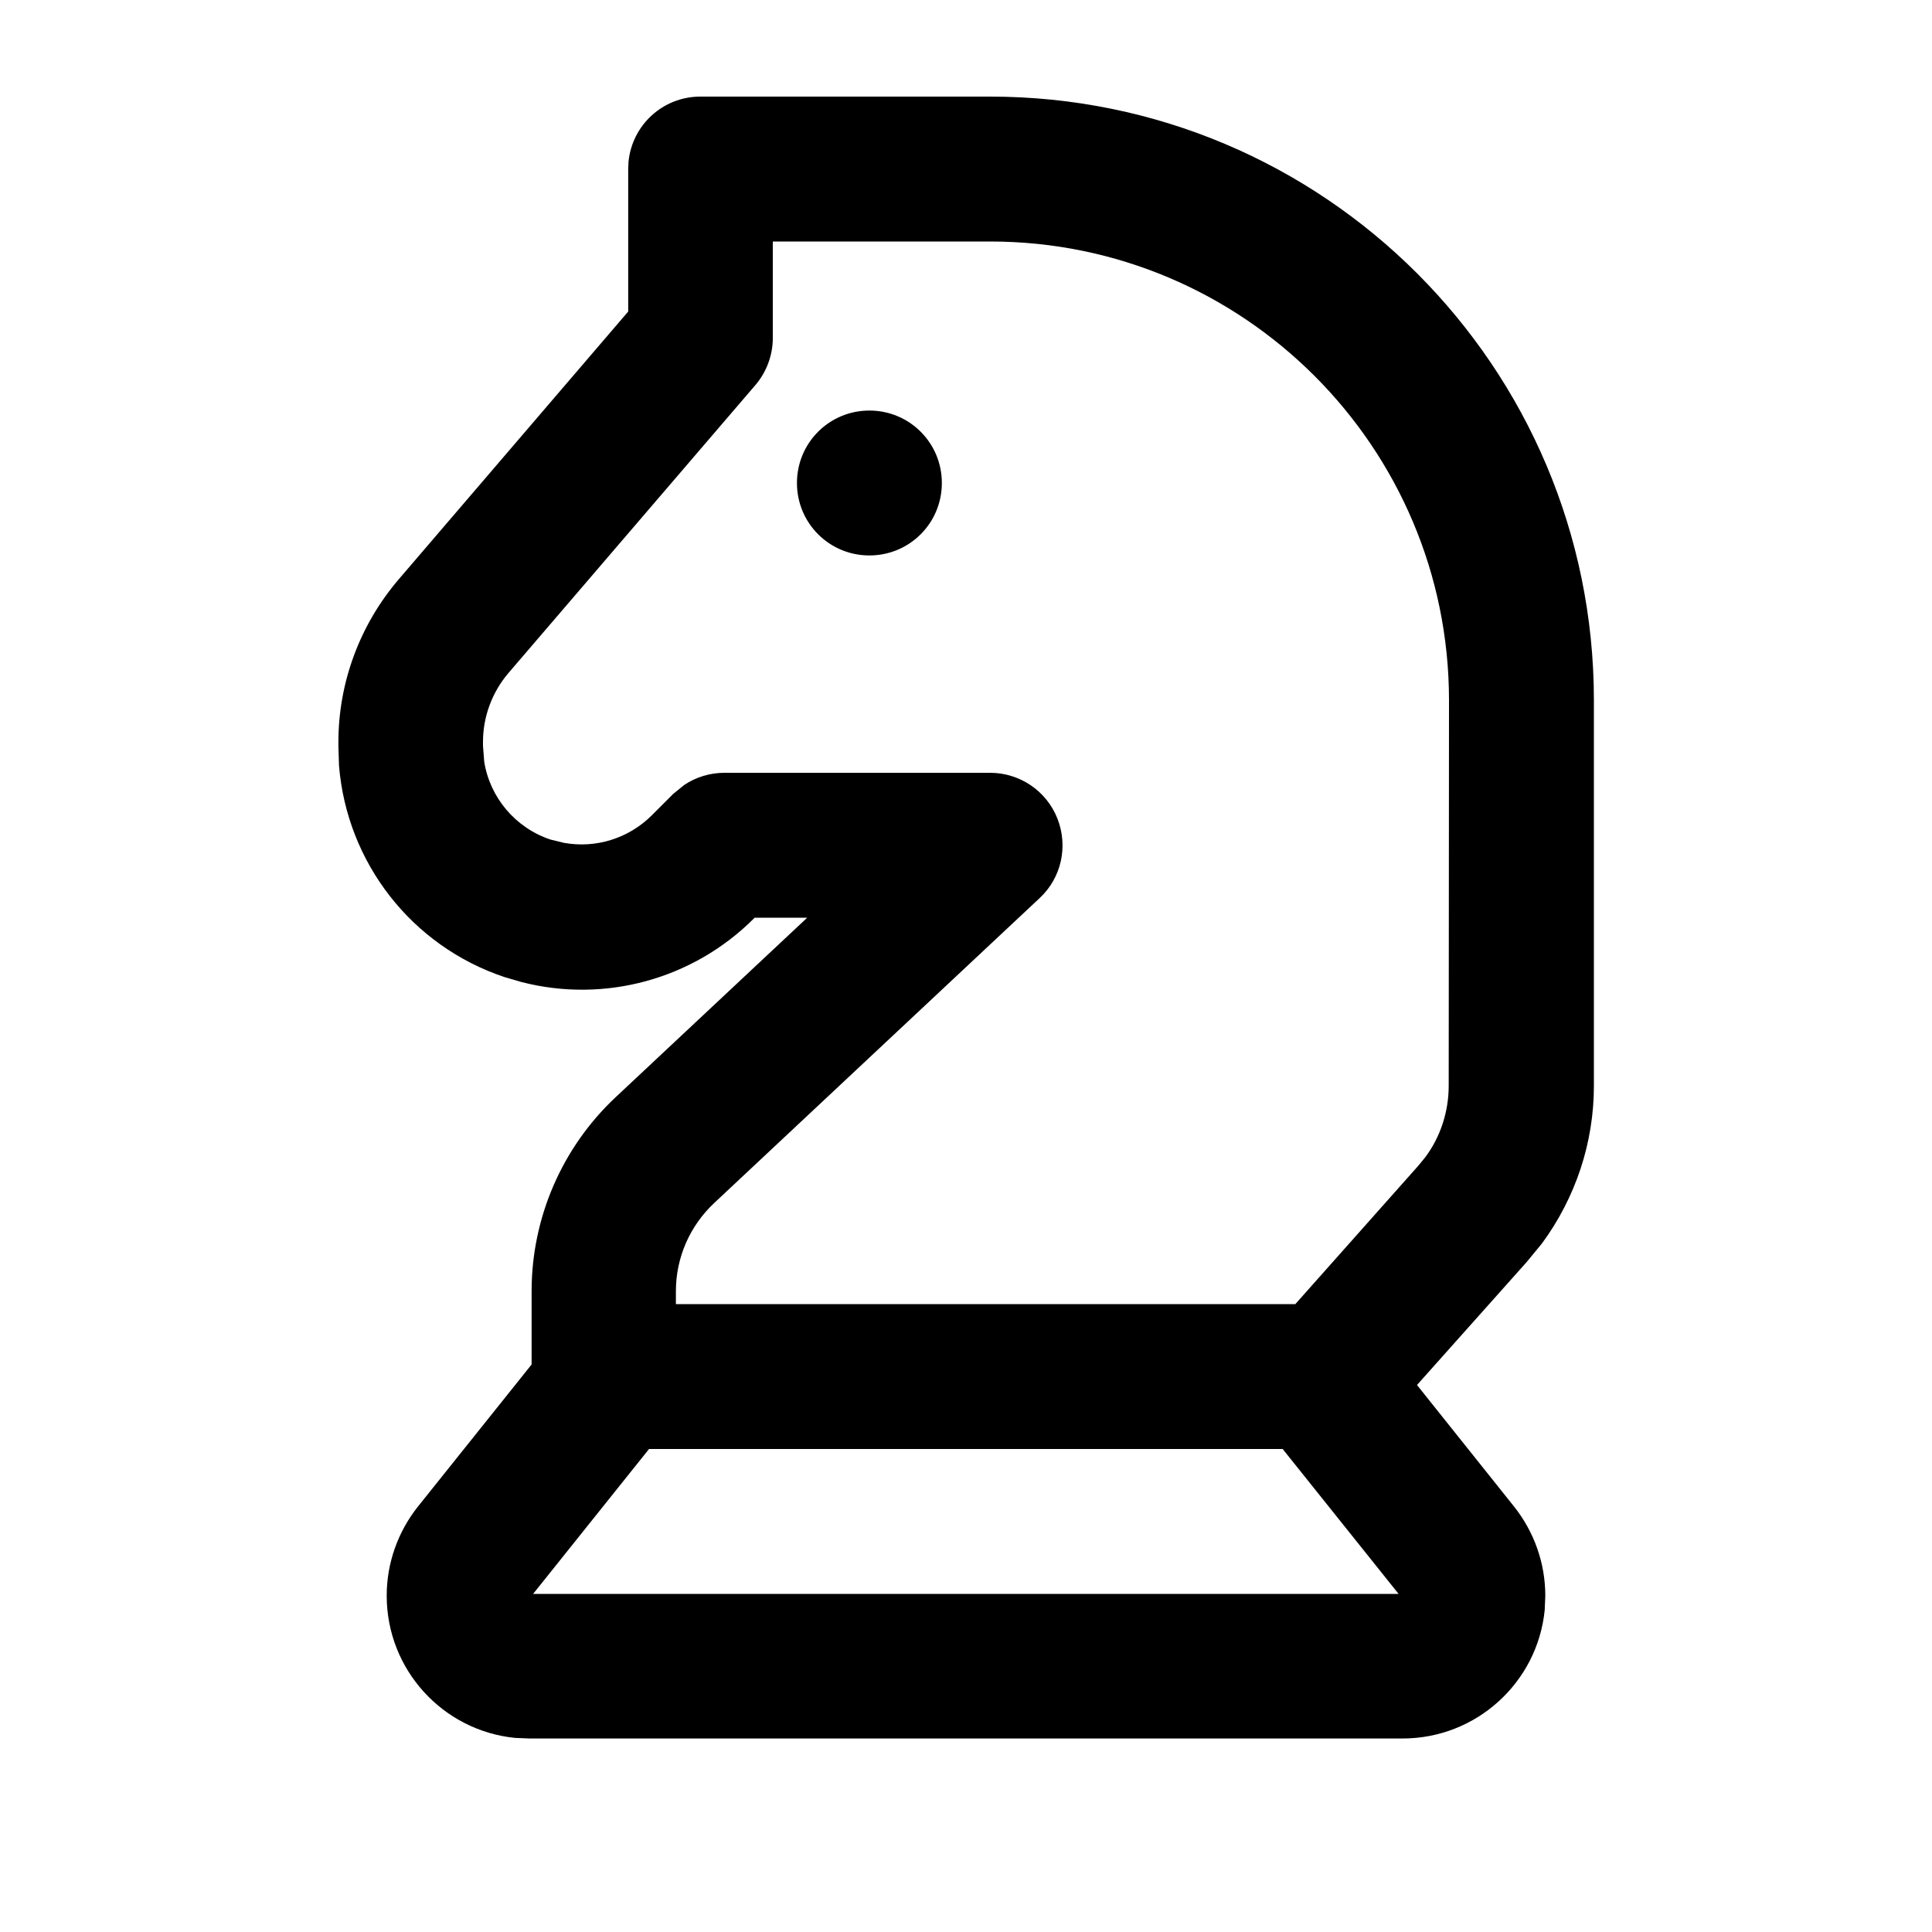
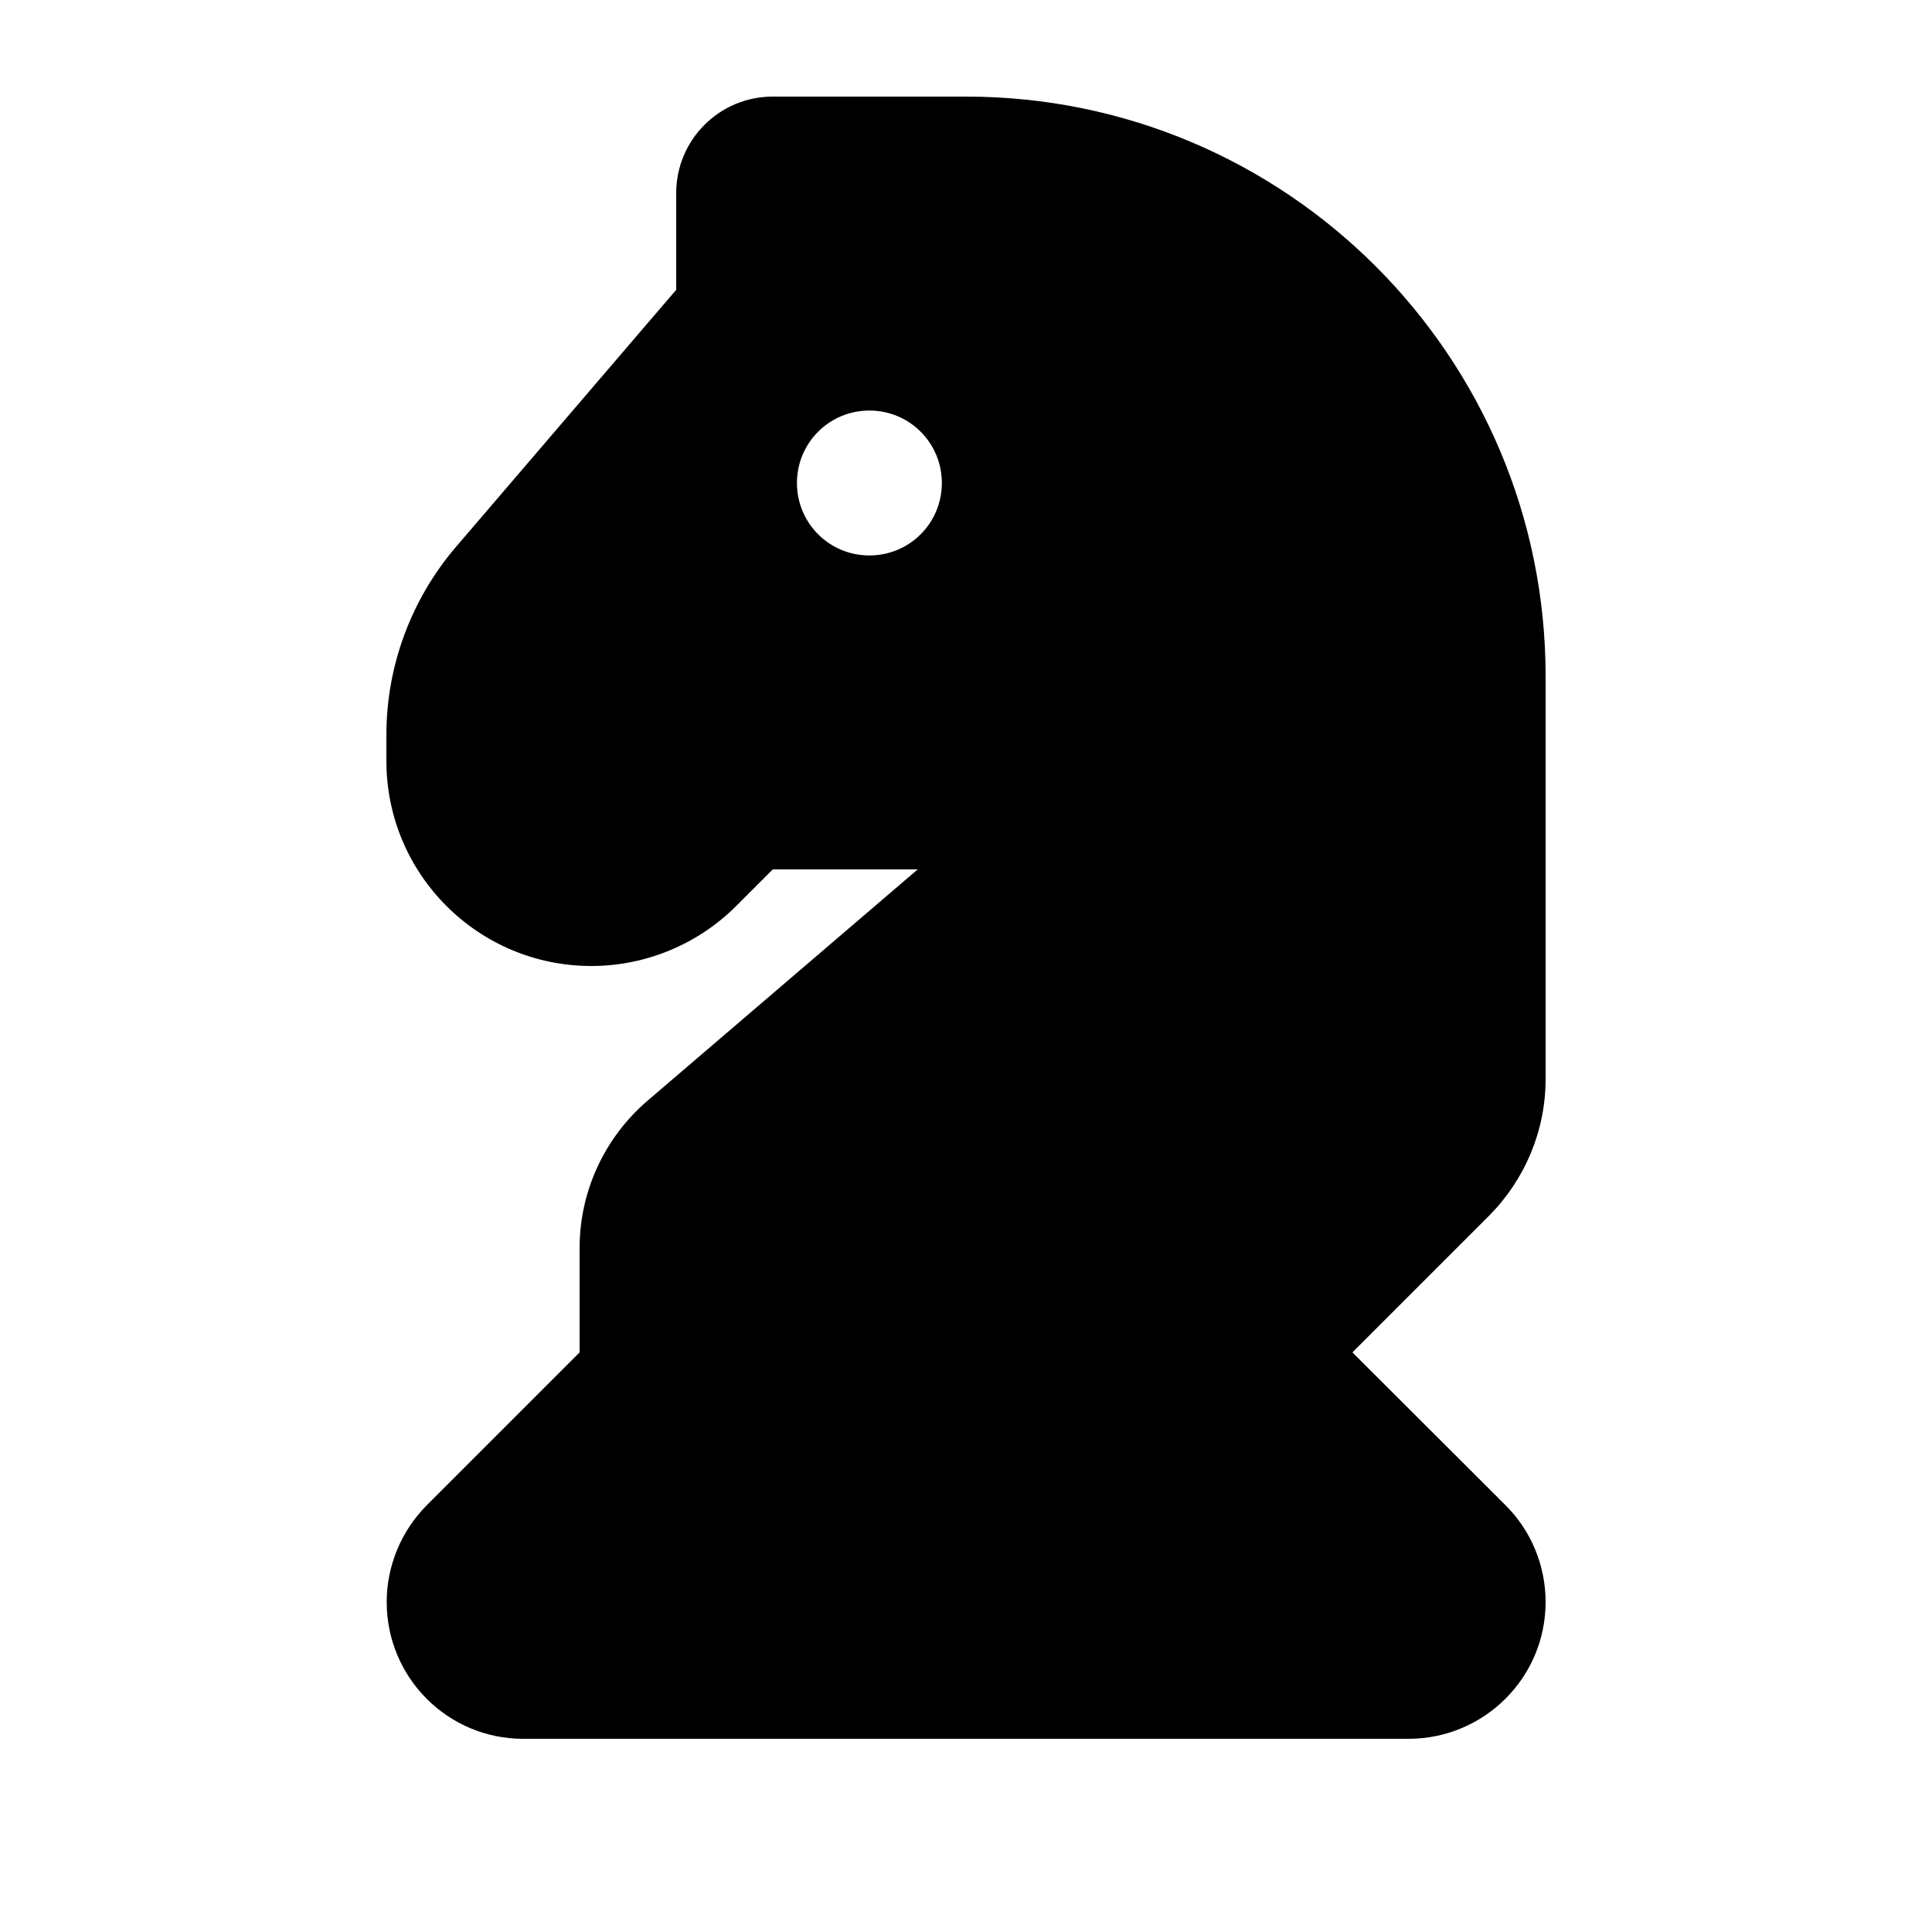
<svg xmlns="http://www.w3.org/2000/svg" viewBox="0 0 640 640">
-   <path d="M328 32C438.5 32 528 121.5 528 232L528 359.7C528 378.6 521.9 396.8 510.8 411.9L505.7 418.1L469.4 458.8L501.5 499C508.2 507.4 511.9 517.8 511.9 528.6L511.7 533.4C509.3 557.3 489.1 575.9 464.6 575.9L175.4 575.9L170.6 575.7C146.7 573.3 128.1 553.1 128.1 528.6C128.1 517.8 131.8 507.4 138.5 499L176.1 452L176.1 427.7C176.1 403.4 186.2 380.1 203.9 363.5L267.4 304L250 304L249.8 304.2C229.5 324.5 200.2 332.4 172.7 325.3L167.2 323.7C136.3 313.4 114.9 285.7 112.3 253.6L112.1 247.2L112.1 245.8C112.1 226.1 119.2 207 132 192L208.1 103.2L208.1 56.1L208.2 53.6C209.4 41.4 219.6 32 232 32L328 32zM176.7 528L463.3 528L424.9 480L215 480L176.6 528zM256 112C256 117.7 253.9 123.3 250.2 127.6L168.3 223.1C163 229.4 160 237.4 160 245.7L160 247.1L160.4 252.3C162.3 264.2 170.7 274.2 182.3 278.1L186.8 279.2C197.3 281.1 208.1 277.8 215.8 270.2L223 263L226.7 260C230.6 257.4 235.2 256 240 256L328 256C337.8 256 346.7 262 350.3 271.2C353.9 280.4 351.6 290.8 344.4 297.5L236.6 398.5C228.5 406.1 223.9 416.6 223.9 427.7L223.9 432L429.1 432L469.8 386.2L472.1 383.4C477.2 376.6 479.9 368.2 479.9 359.7L480 232C480 148.1 411.9 80 328 80L256 80L256 112zM288 184C274.7 184 264 173.3 264 160C264 146.7 274.7 136 288 136C301.3 136 312 146.7 312 160C312 173.3 301.3 184 288 184z" />
+   <path d="M320 32C426 32 512 118 512 224L512 357.5C512 374.5 505.2 390.7 493.3 402.7L448 448L498.8 498.7C507.3 507.2 512 518.7 512 530.7C512 555.7 491.7 575.9 466.8 576L173.3 576C148.3 576 128.1 555.7 128.1 530.7C128.1 518.7 132.9 507.2 141.3 498.7L192 448L192 413.4C192 394.7 200.2 377 214.3 364.8L304 288L256 288L243.9 300.1C231.2 312.8 213.9 320 195.9 320C158.4 320 128 289.6 128 252.1L128 243.4C128 220.6 136.2 198.5 151.1 181.1L224 96L224 64C224 46.3 238.3 32 256 32L320 32zM288 136C274.7 136 264 146.7 264 160C264 173.3 274.7 184 288 184C301.3 184 312 173.3 312 160C312 146.7 301.3 136 288 136z" />
</svg>
